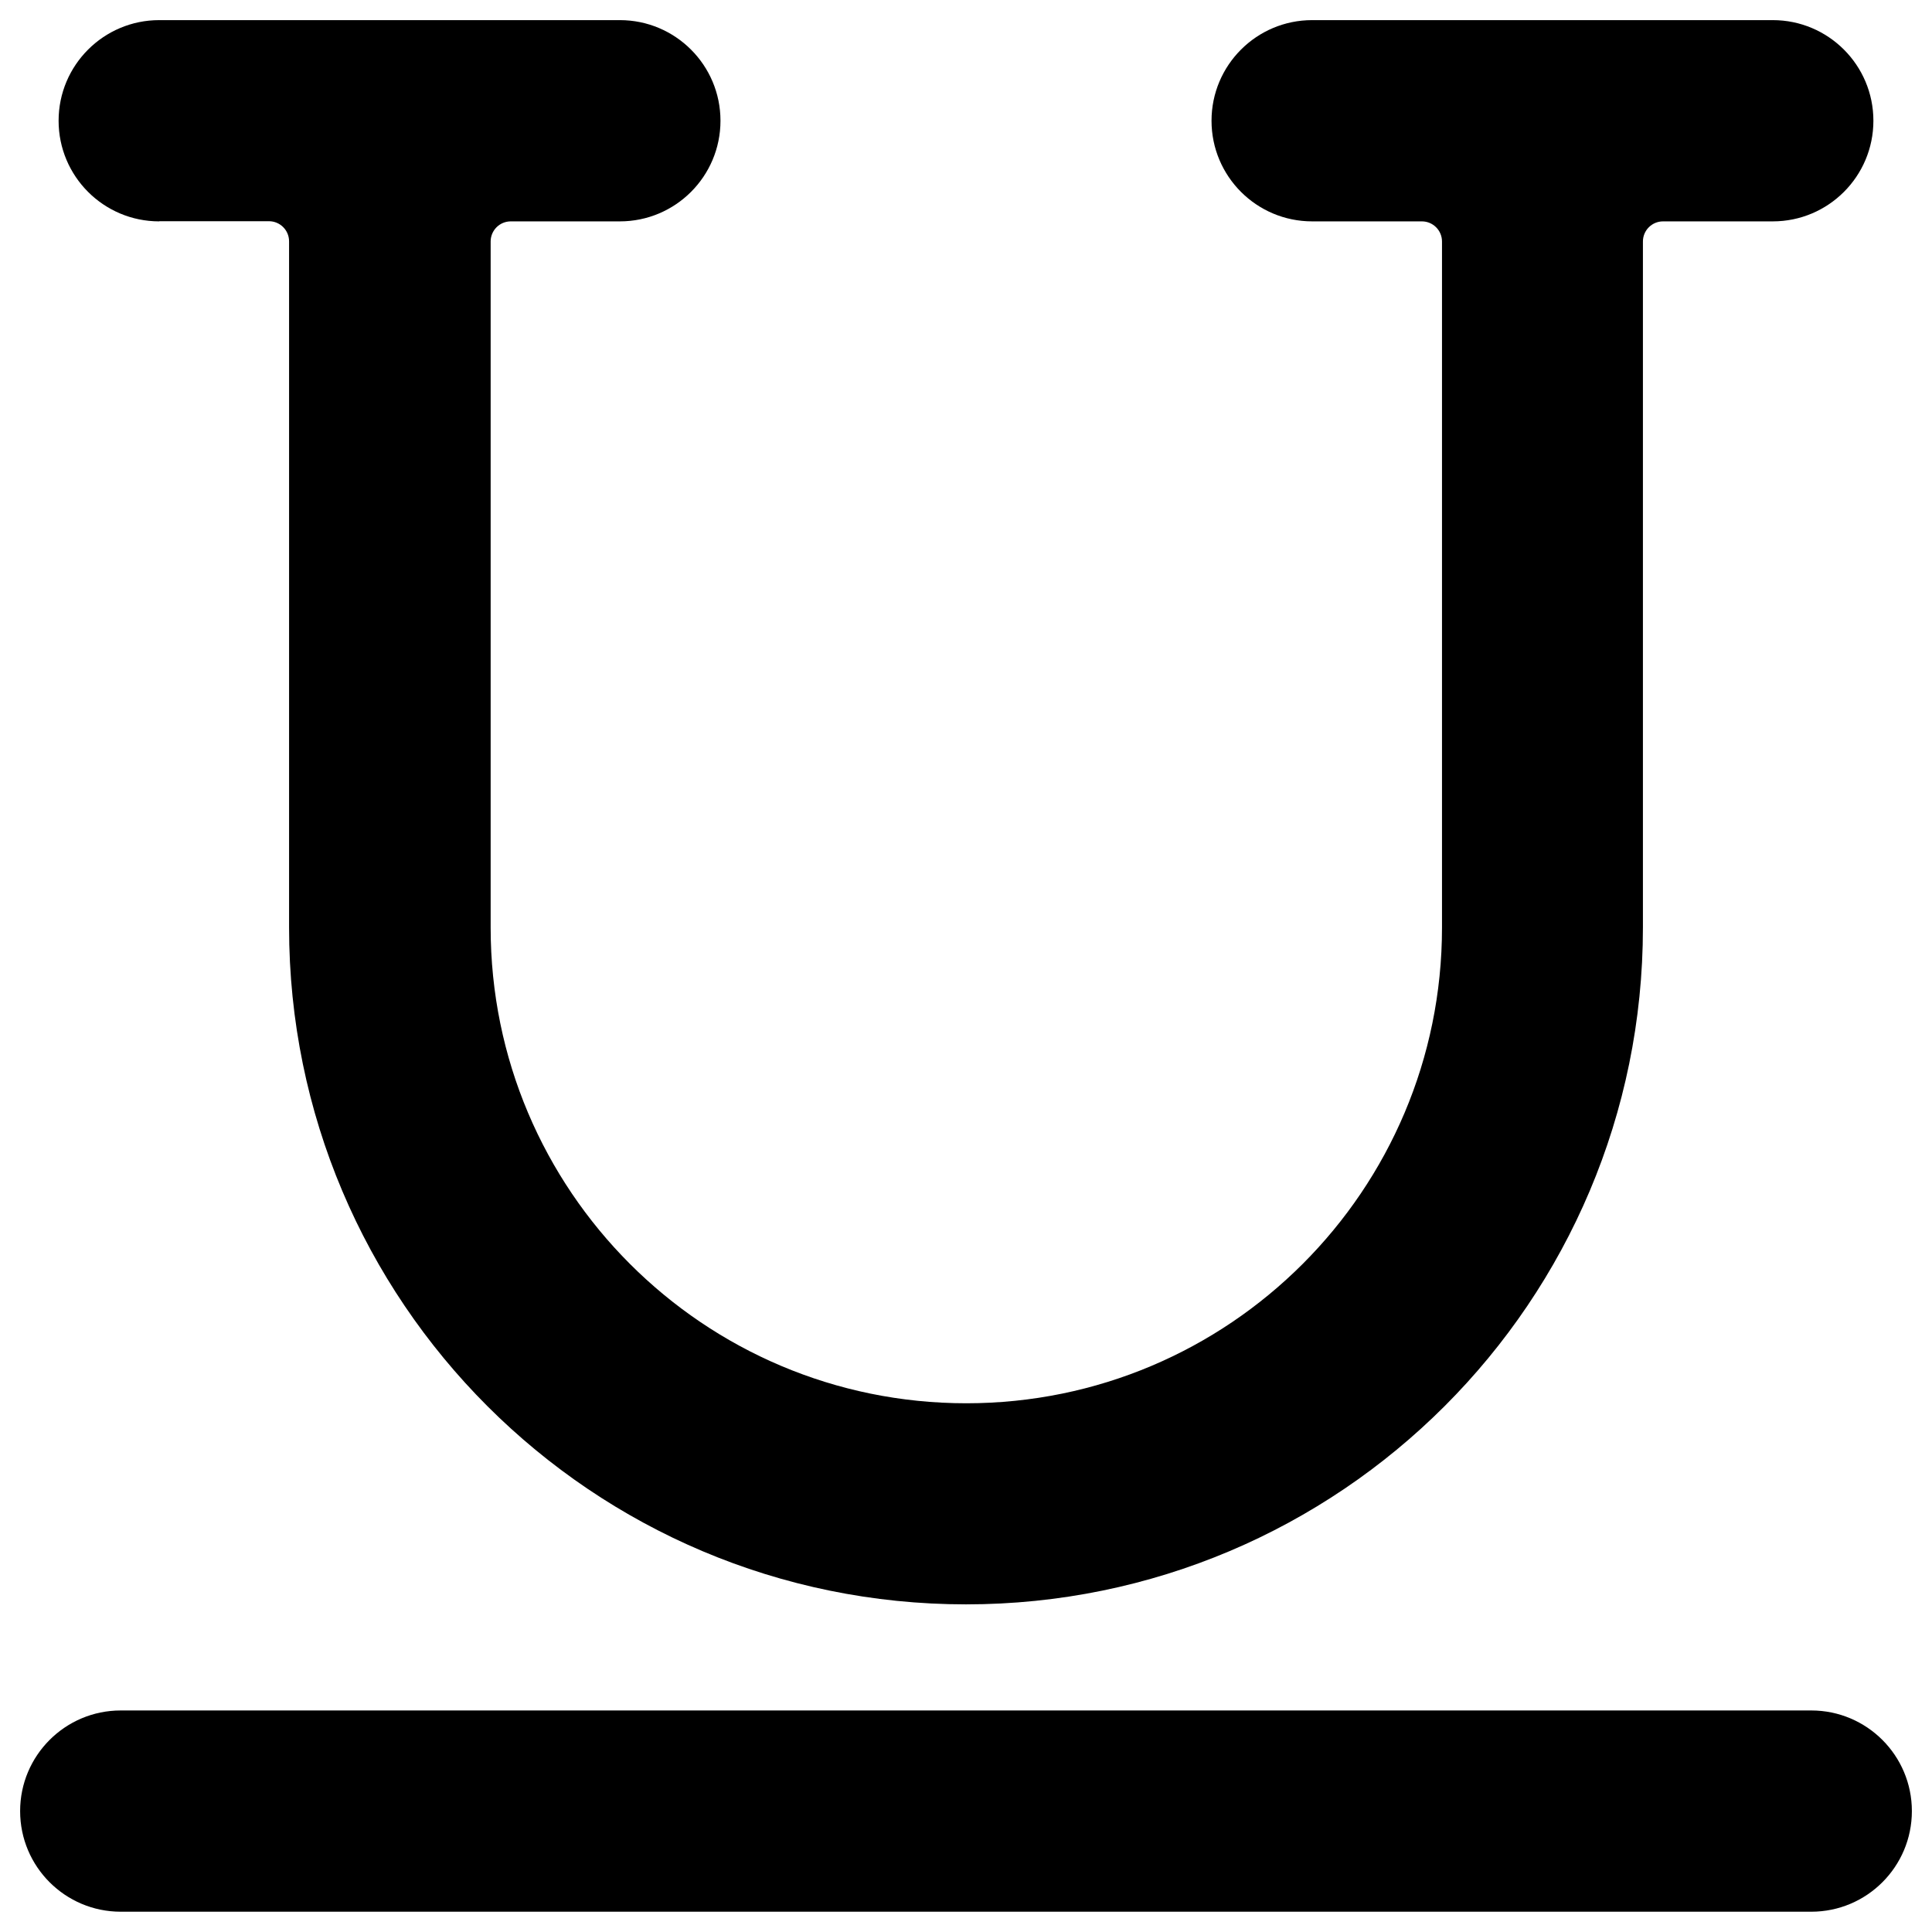
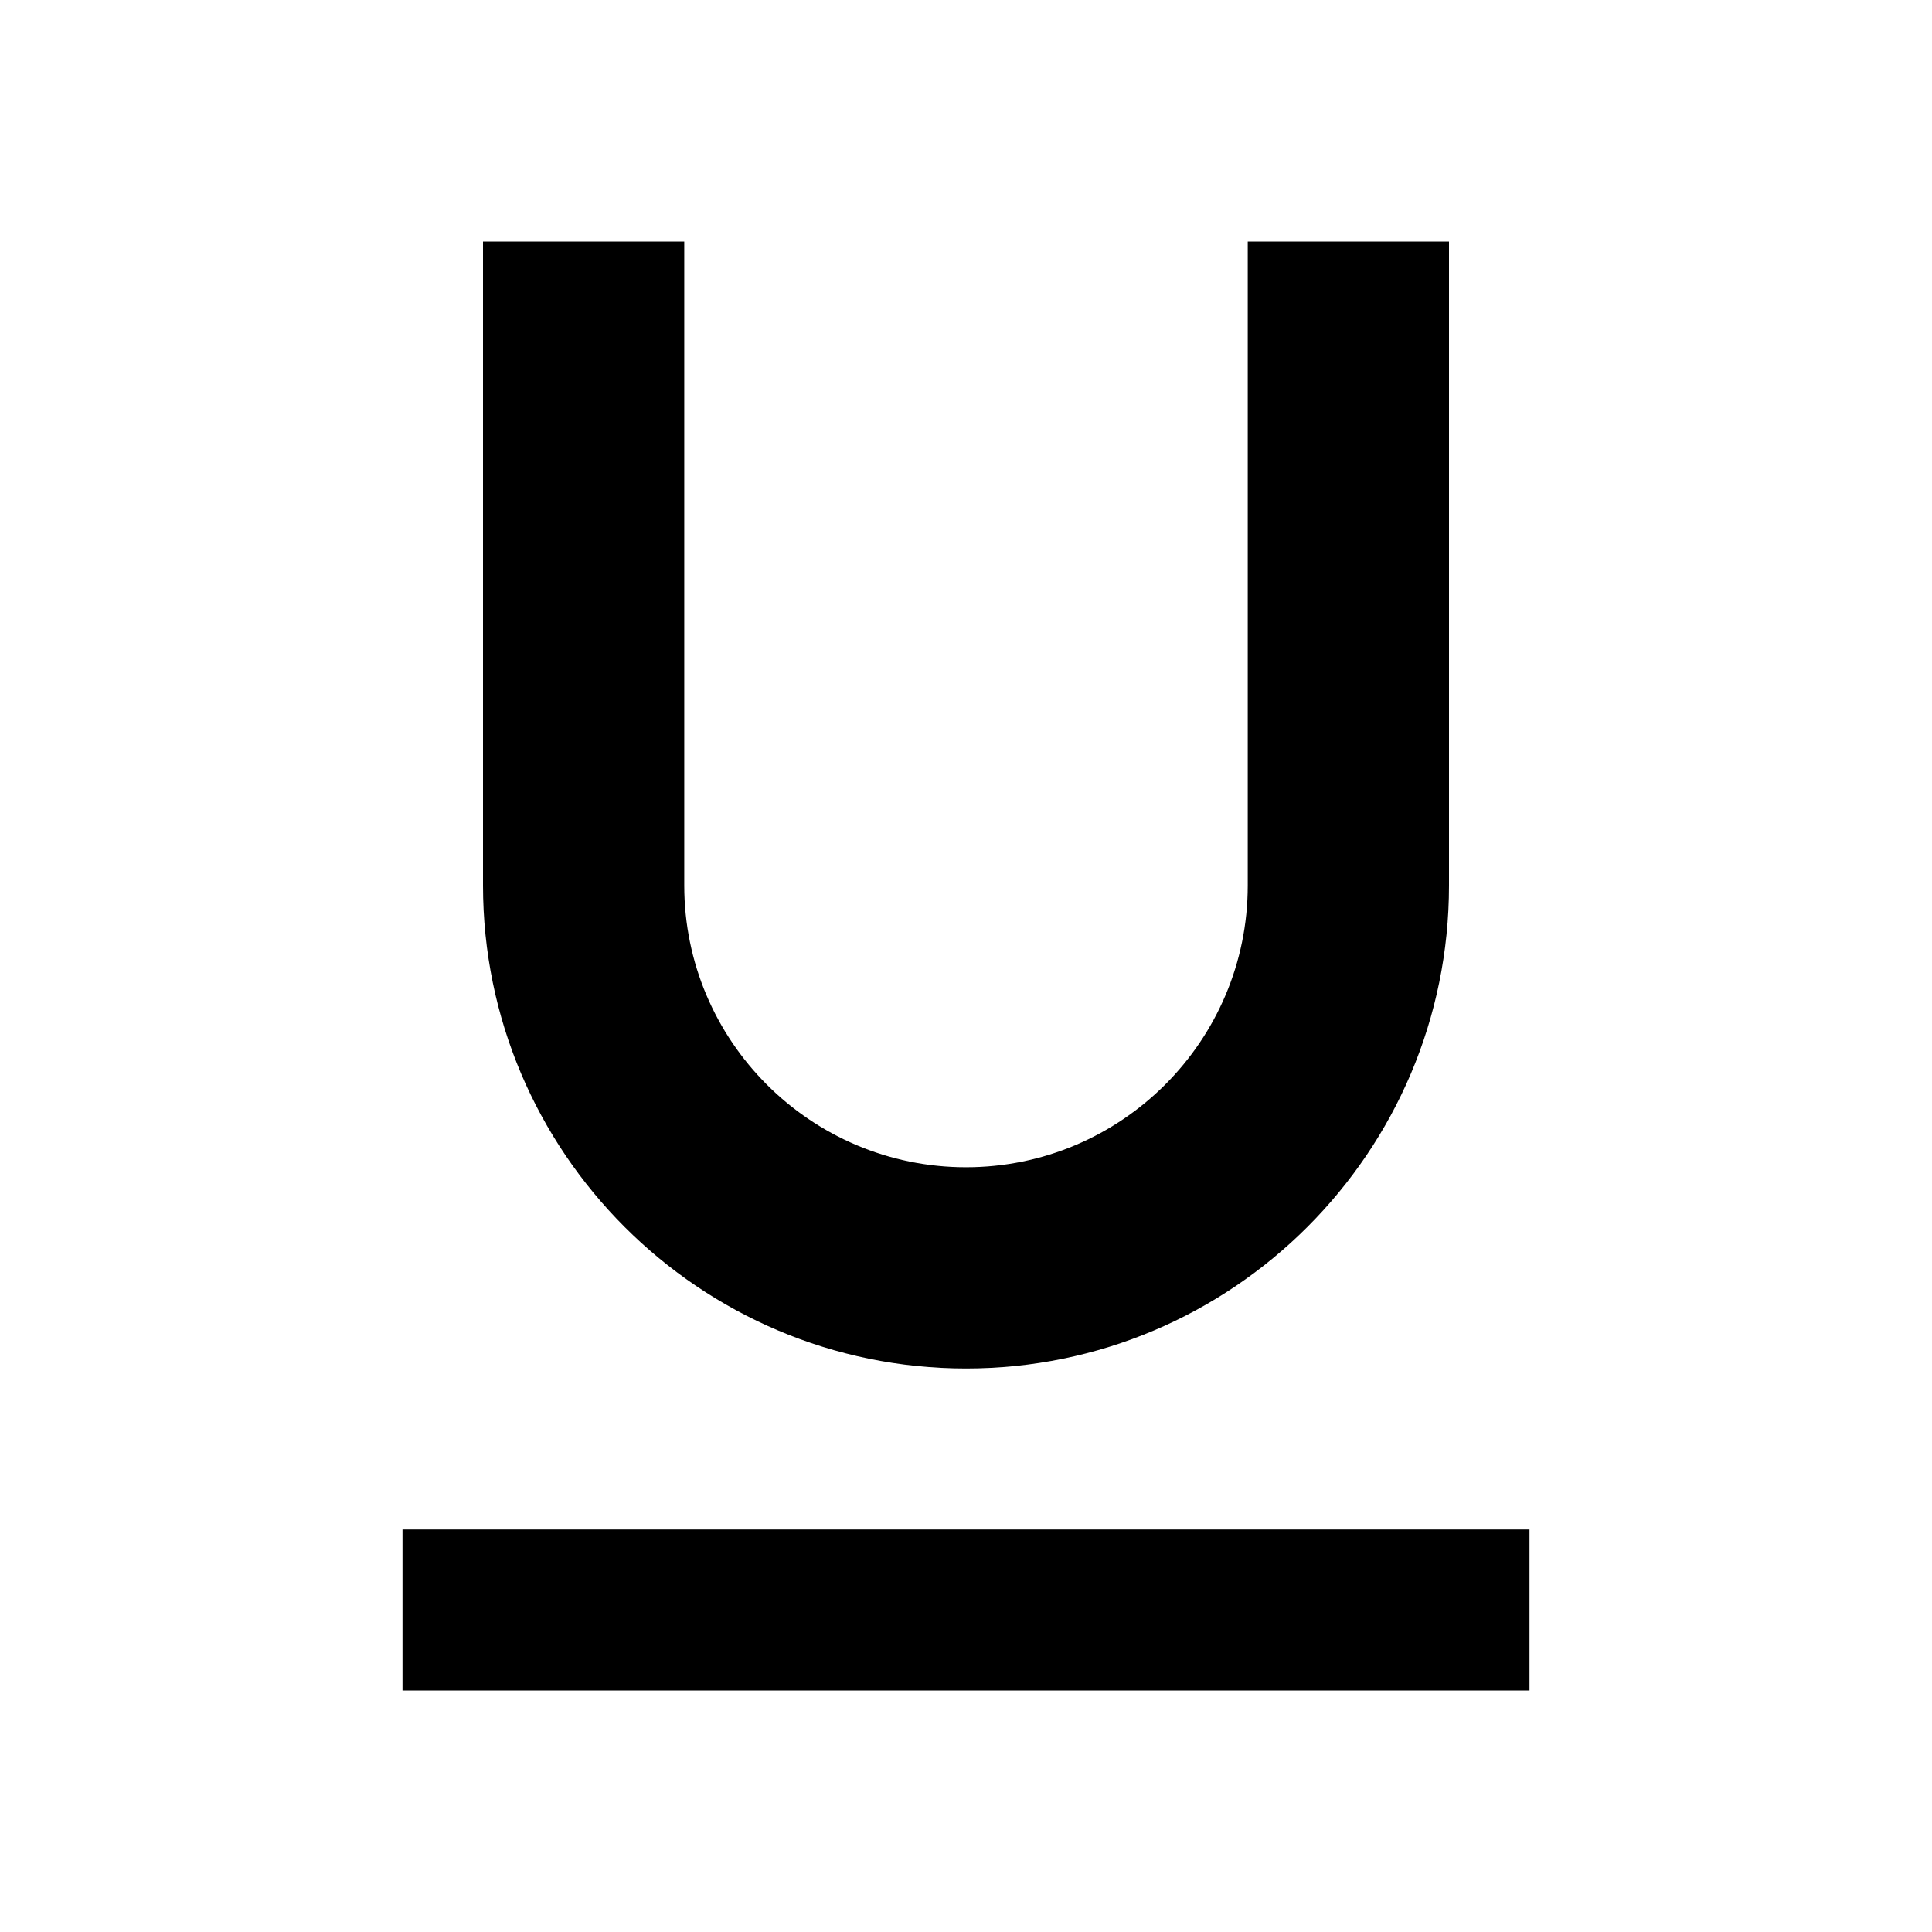
- <svg xmlns="http://www.w3.org/2000/svg" viewBox="0 0 24 24">
-   <path d="M22.5,21.248H1.5a1.25,1.25,0,0,0,0,2.5h21a1.25,1.25,0,0,0,0-2.5Z" />
-   <path d="M1.978,2.748H3.341a.25.25,0,0,1,.25.25v8.523a8.409,8.409,0,0,0,16.818,0V3a.25.25,0,0,1,.25-.25h1.363a1.25,1.25,0,0,0,0-2.5H16.3a1.25,1.25,0,0,0,0,2.5h1.363a.25.25,0,0,1,.25.25v8.523a5.909,5.909,0,0,1-11.818,0V3a.25.25,0,0,1,.25-.25H7.7a1.25,1.25,0,1,0,0-2.5H1.978a1.25,1.25,0,0,0,0,2.5Z" />
+ <svg xmlns="http://www.w3.org/2000/svg" width="24" height="24" viewBox="0 0 24 24">
+   <path d="M12 17c3.31 0 6-2.69 6-6V3h-2.5v8c0 1.93-1.57 3.5-3.5 3.5S8.5 12.93 8.5 11V3H6v8c0 3.31 2.69 6 6 6zm-7 2v2h14v-2H5z" />
</svg>
